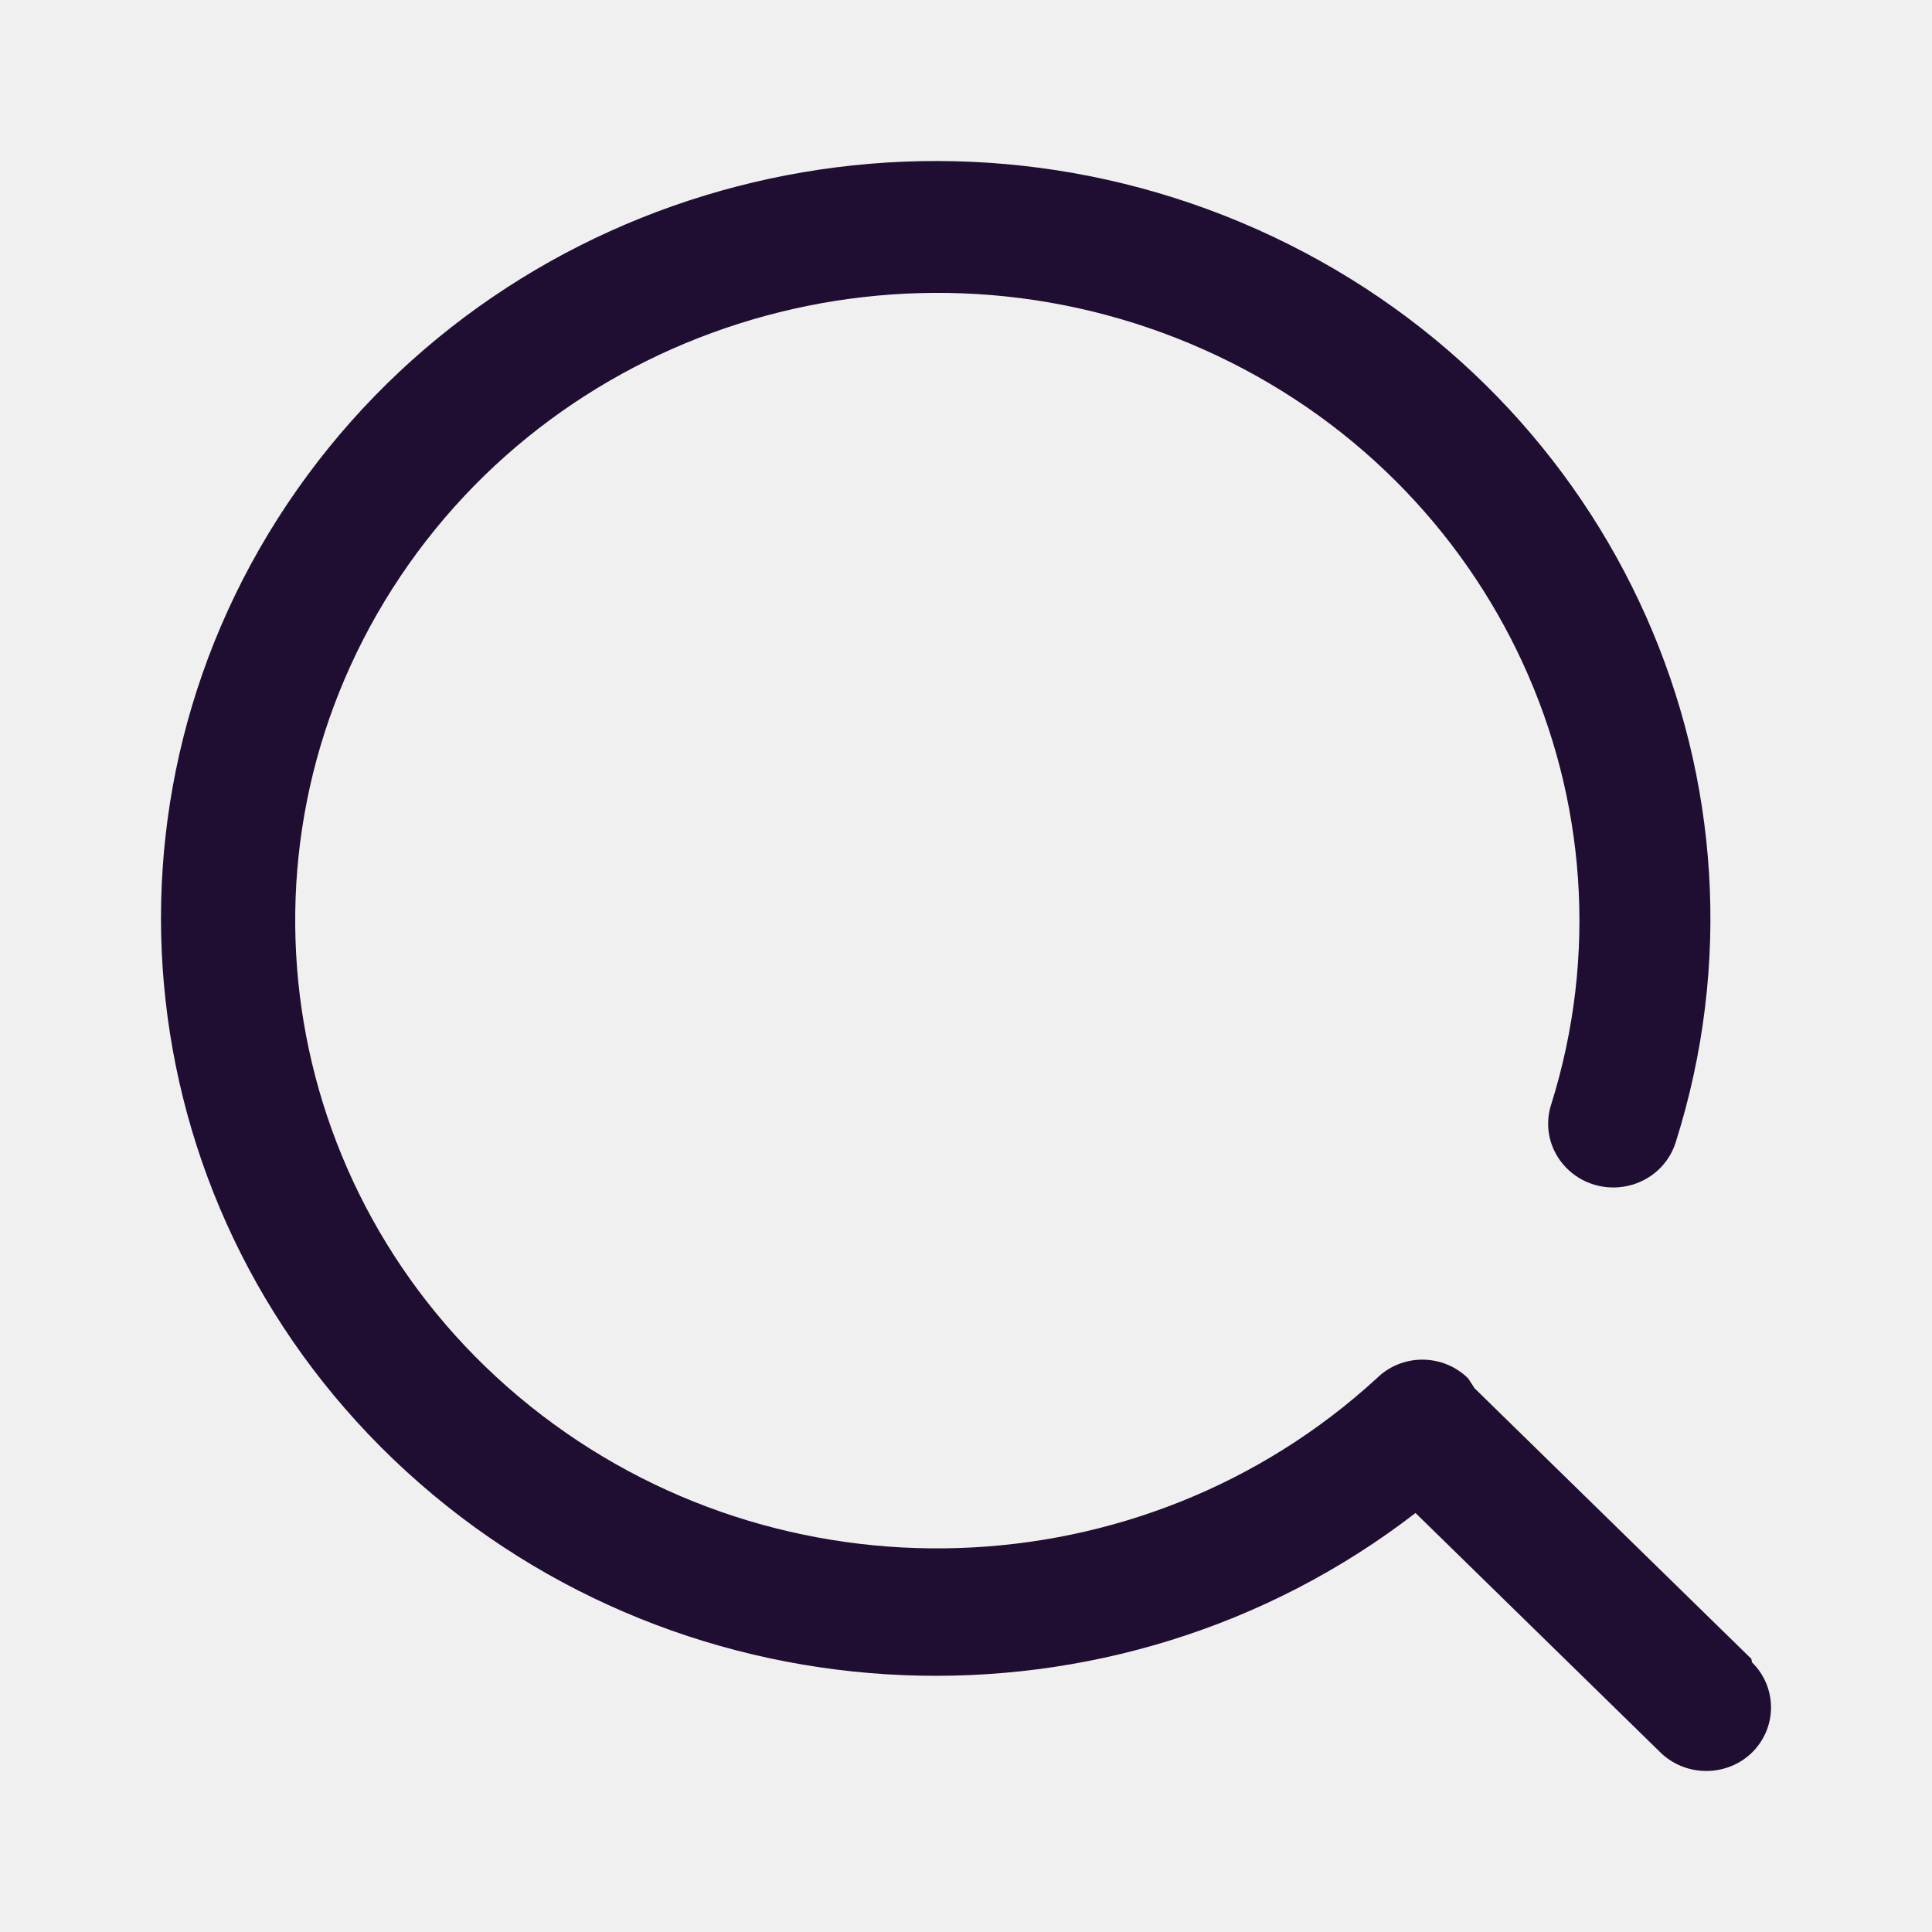
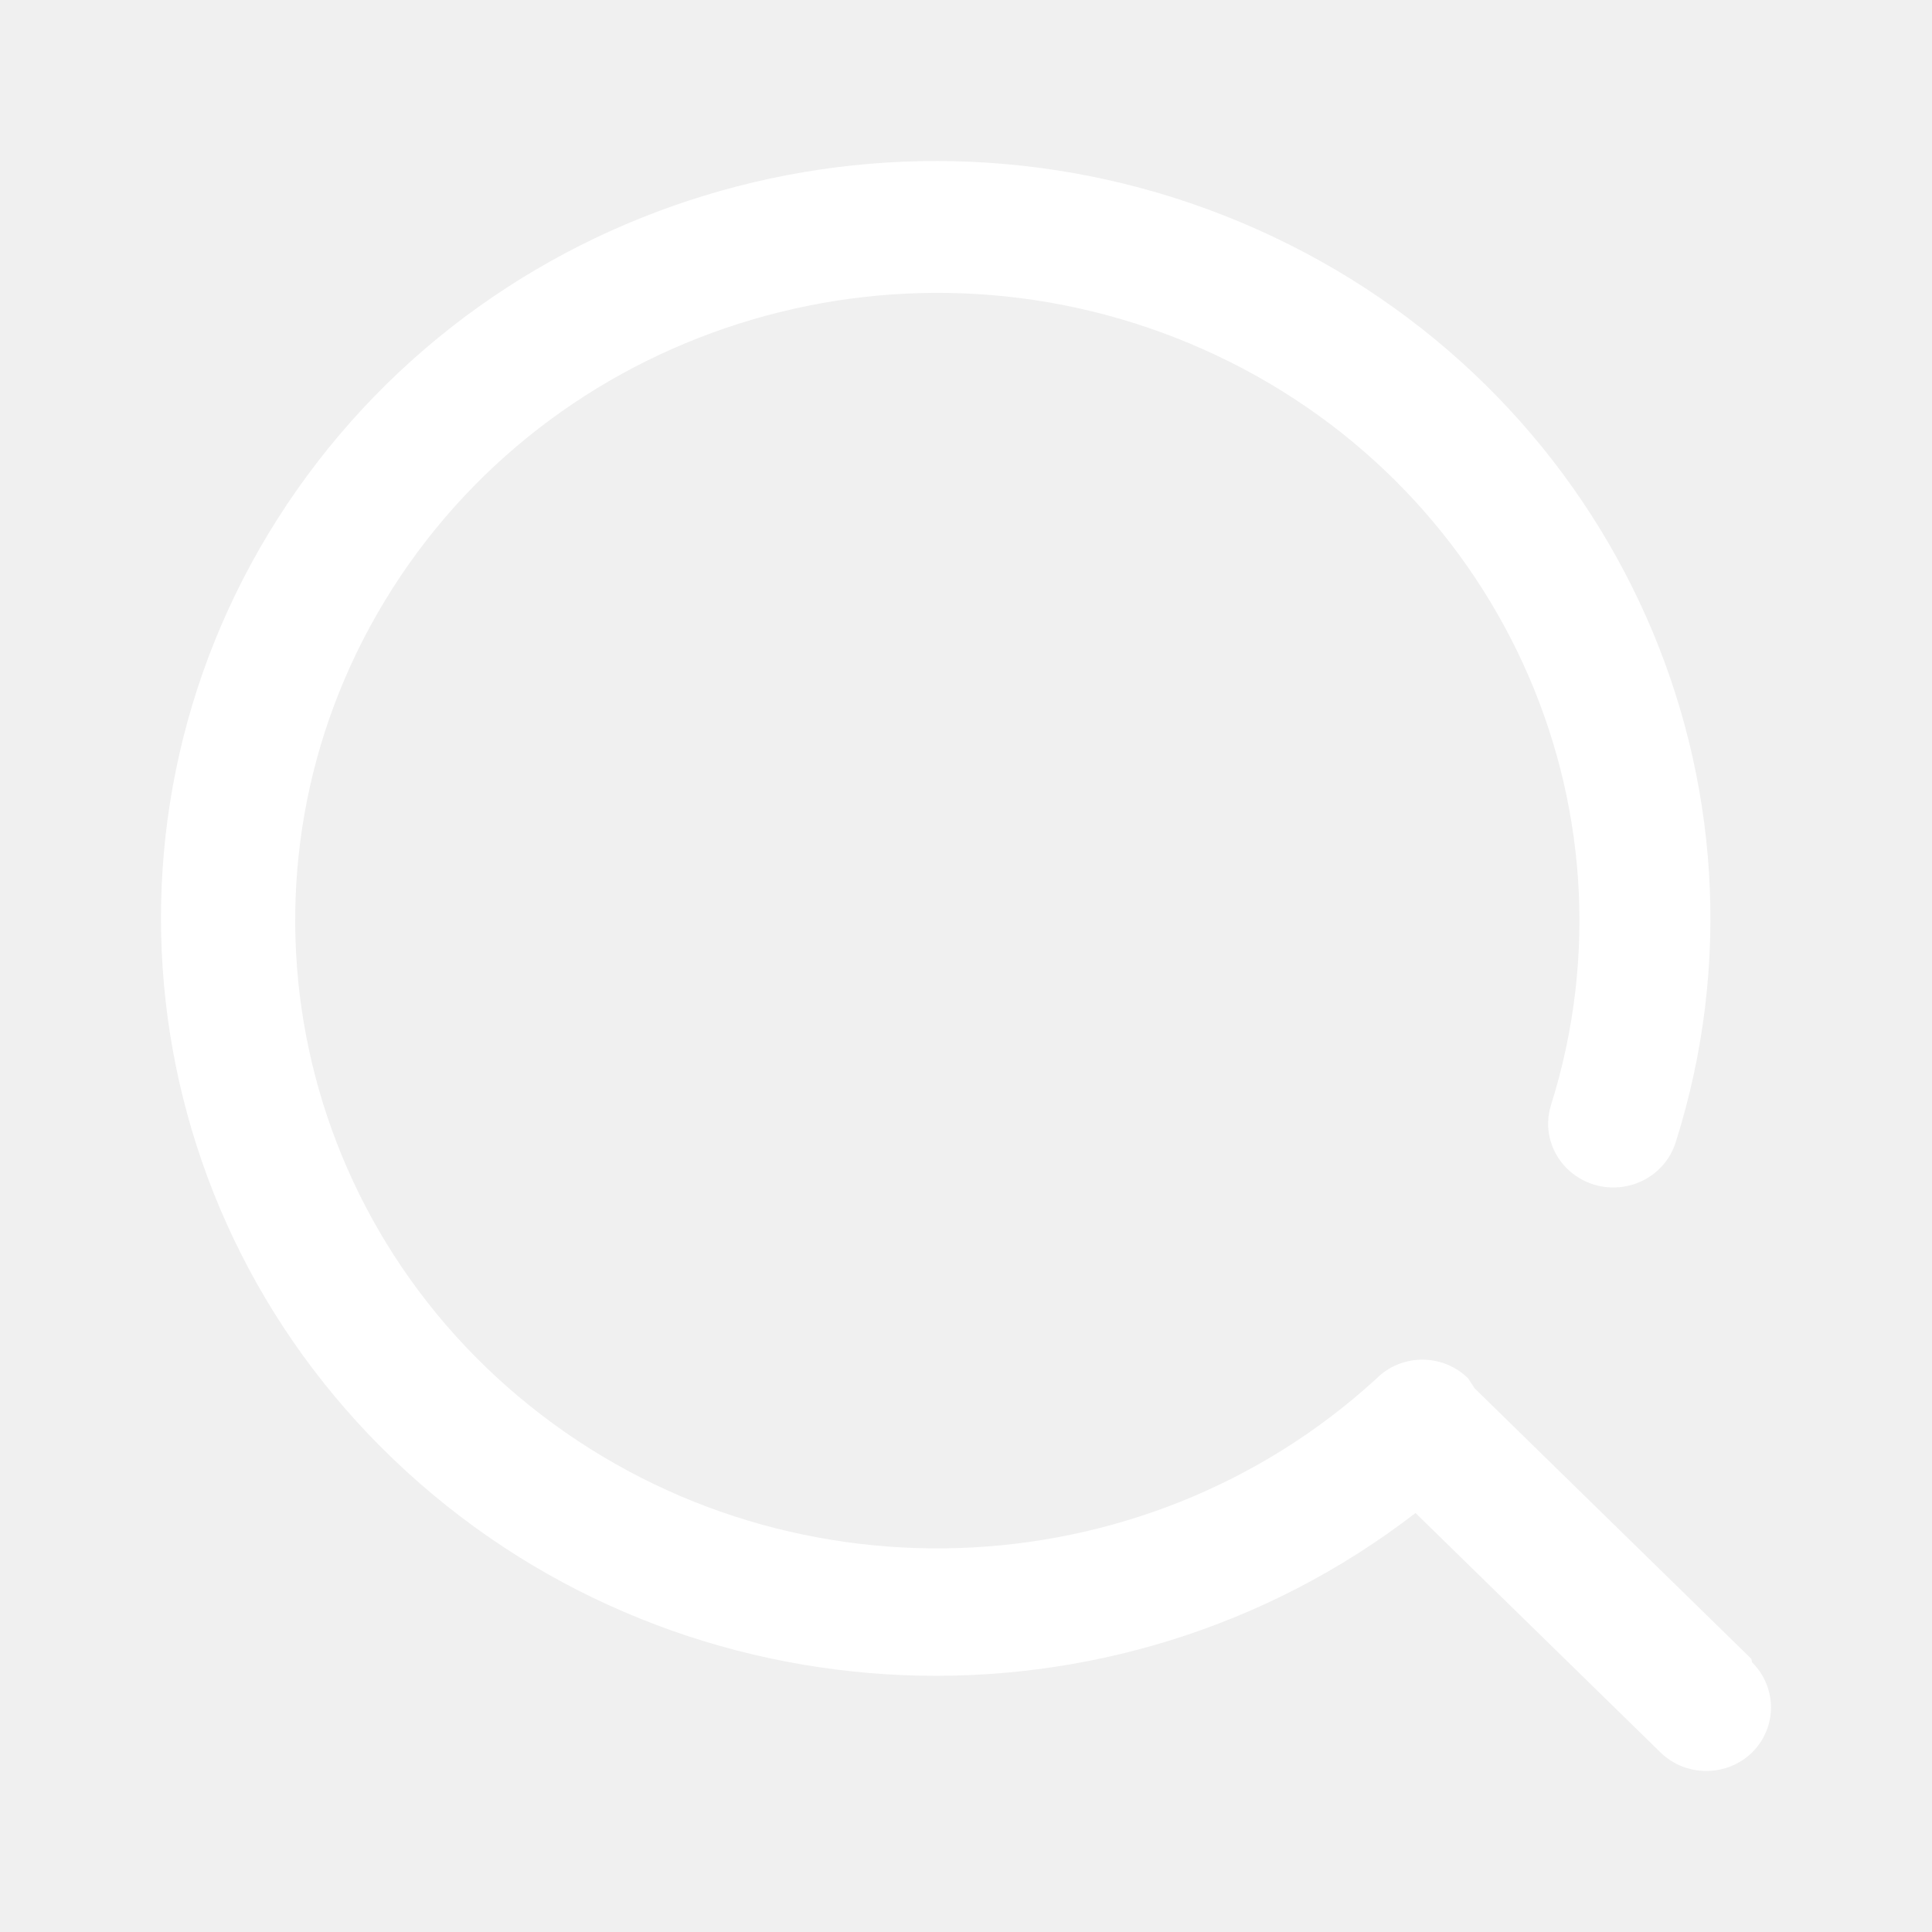
- <svg xmlns="http://www.w3.org/2000/svg" width="24" height="24" viewBox="0 0 24 24" id="search">
-   <path fill="#200E32" d="M19.756,18.607 L16.318,15.246 L16.318,15.246 L16.238,15.123 C16.088,14.974 15.883,14.89 15.669,14.89 C15.455,14.89 15.251,14.974 15.101,15.123 L15.101,15.123 C12.179,17.803 7.678,17.949 4.582,15.464 C1.486,12.978 0.756,8.633 2.876,5.31 C4.996,1.987 9.308,0.717 12.953,2.342 C16.598,3.967 18.444,7.984 17.267,11.728 C17.182,11.998 17.252,12.292 17.449,12.499 C17.646,12.706 17.941,12.795 18.223,12.731 C18.505,12.668 18.731,12.462 18.816,12.191 L18.816,12.191 C20.222,7.749 18.098,2.968 13.816,0.941 C9.534,-1.085 4.381,0.251 1.689,4.085 C-1.003,7.92 -0.425,13.102 3.049,16.28 C6.523,19.457 11.85,19.676 15.584,16.795 L18.628,19.771 C18.942,20.076 19.45,20.076 19.764,19.771 C20.079,19.46 20.079,18.961 19.764,18.65 L19.764,18.65 L19.756,18.607 Z" transform="translate(2 2)" />
+ <svg xmlns="http://www.w3.org/2000/svg" width="24" height="24" viewBox="0 0 24 24" fill="none">
+   <path d="M21.756 20.607L18.318 17.246L18.238 17.123C18.088 16.974 17.883 16.89 17.669 16.89C17.455 16.89 17.25 16.974 17.101 17.123C14.18 19.803 9.678 19.949 6.582 17.464C3.486 14.978 2.756 10.633 4.876 7.31C6.996 3.987 11.308 2.717 14.953 4.342C18.598 5.967 20.444 9.984 19.267 13.728C19.182 13.998 19.252 14.292 19.449 14.499C19.646 14.706 19.941 14.795 20.223 14.731C20.505 14.668 20.731 14.462 20.816 14.191C22.222 9.749 20.098 4.968 15.816 2.941C11.534 0.915 6.381 2.251 3.689 6.085C0.997 9.92 1.575 15.102 5.049 18.279C8.523 21.457 13.85 21.676 17.584 18.795L20.628 21.77C20.942 22.076 21.45 22.076 21.765 21.77C22.078 21.46 22.078 20.961 21.765 20.65L21.756 20.607Z" fill="white" />
</svg>
